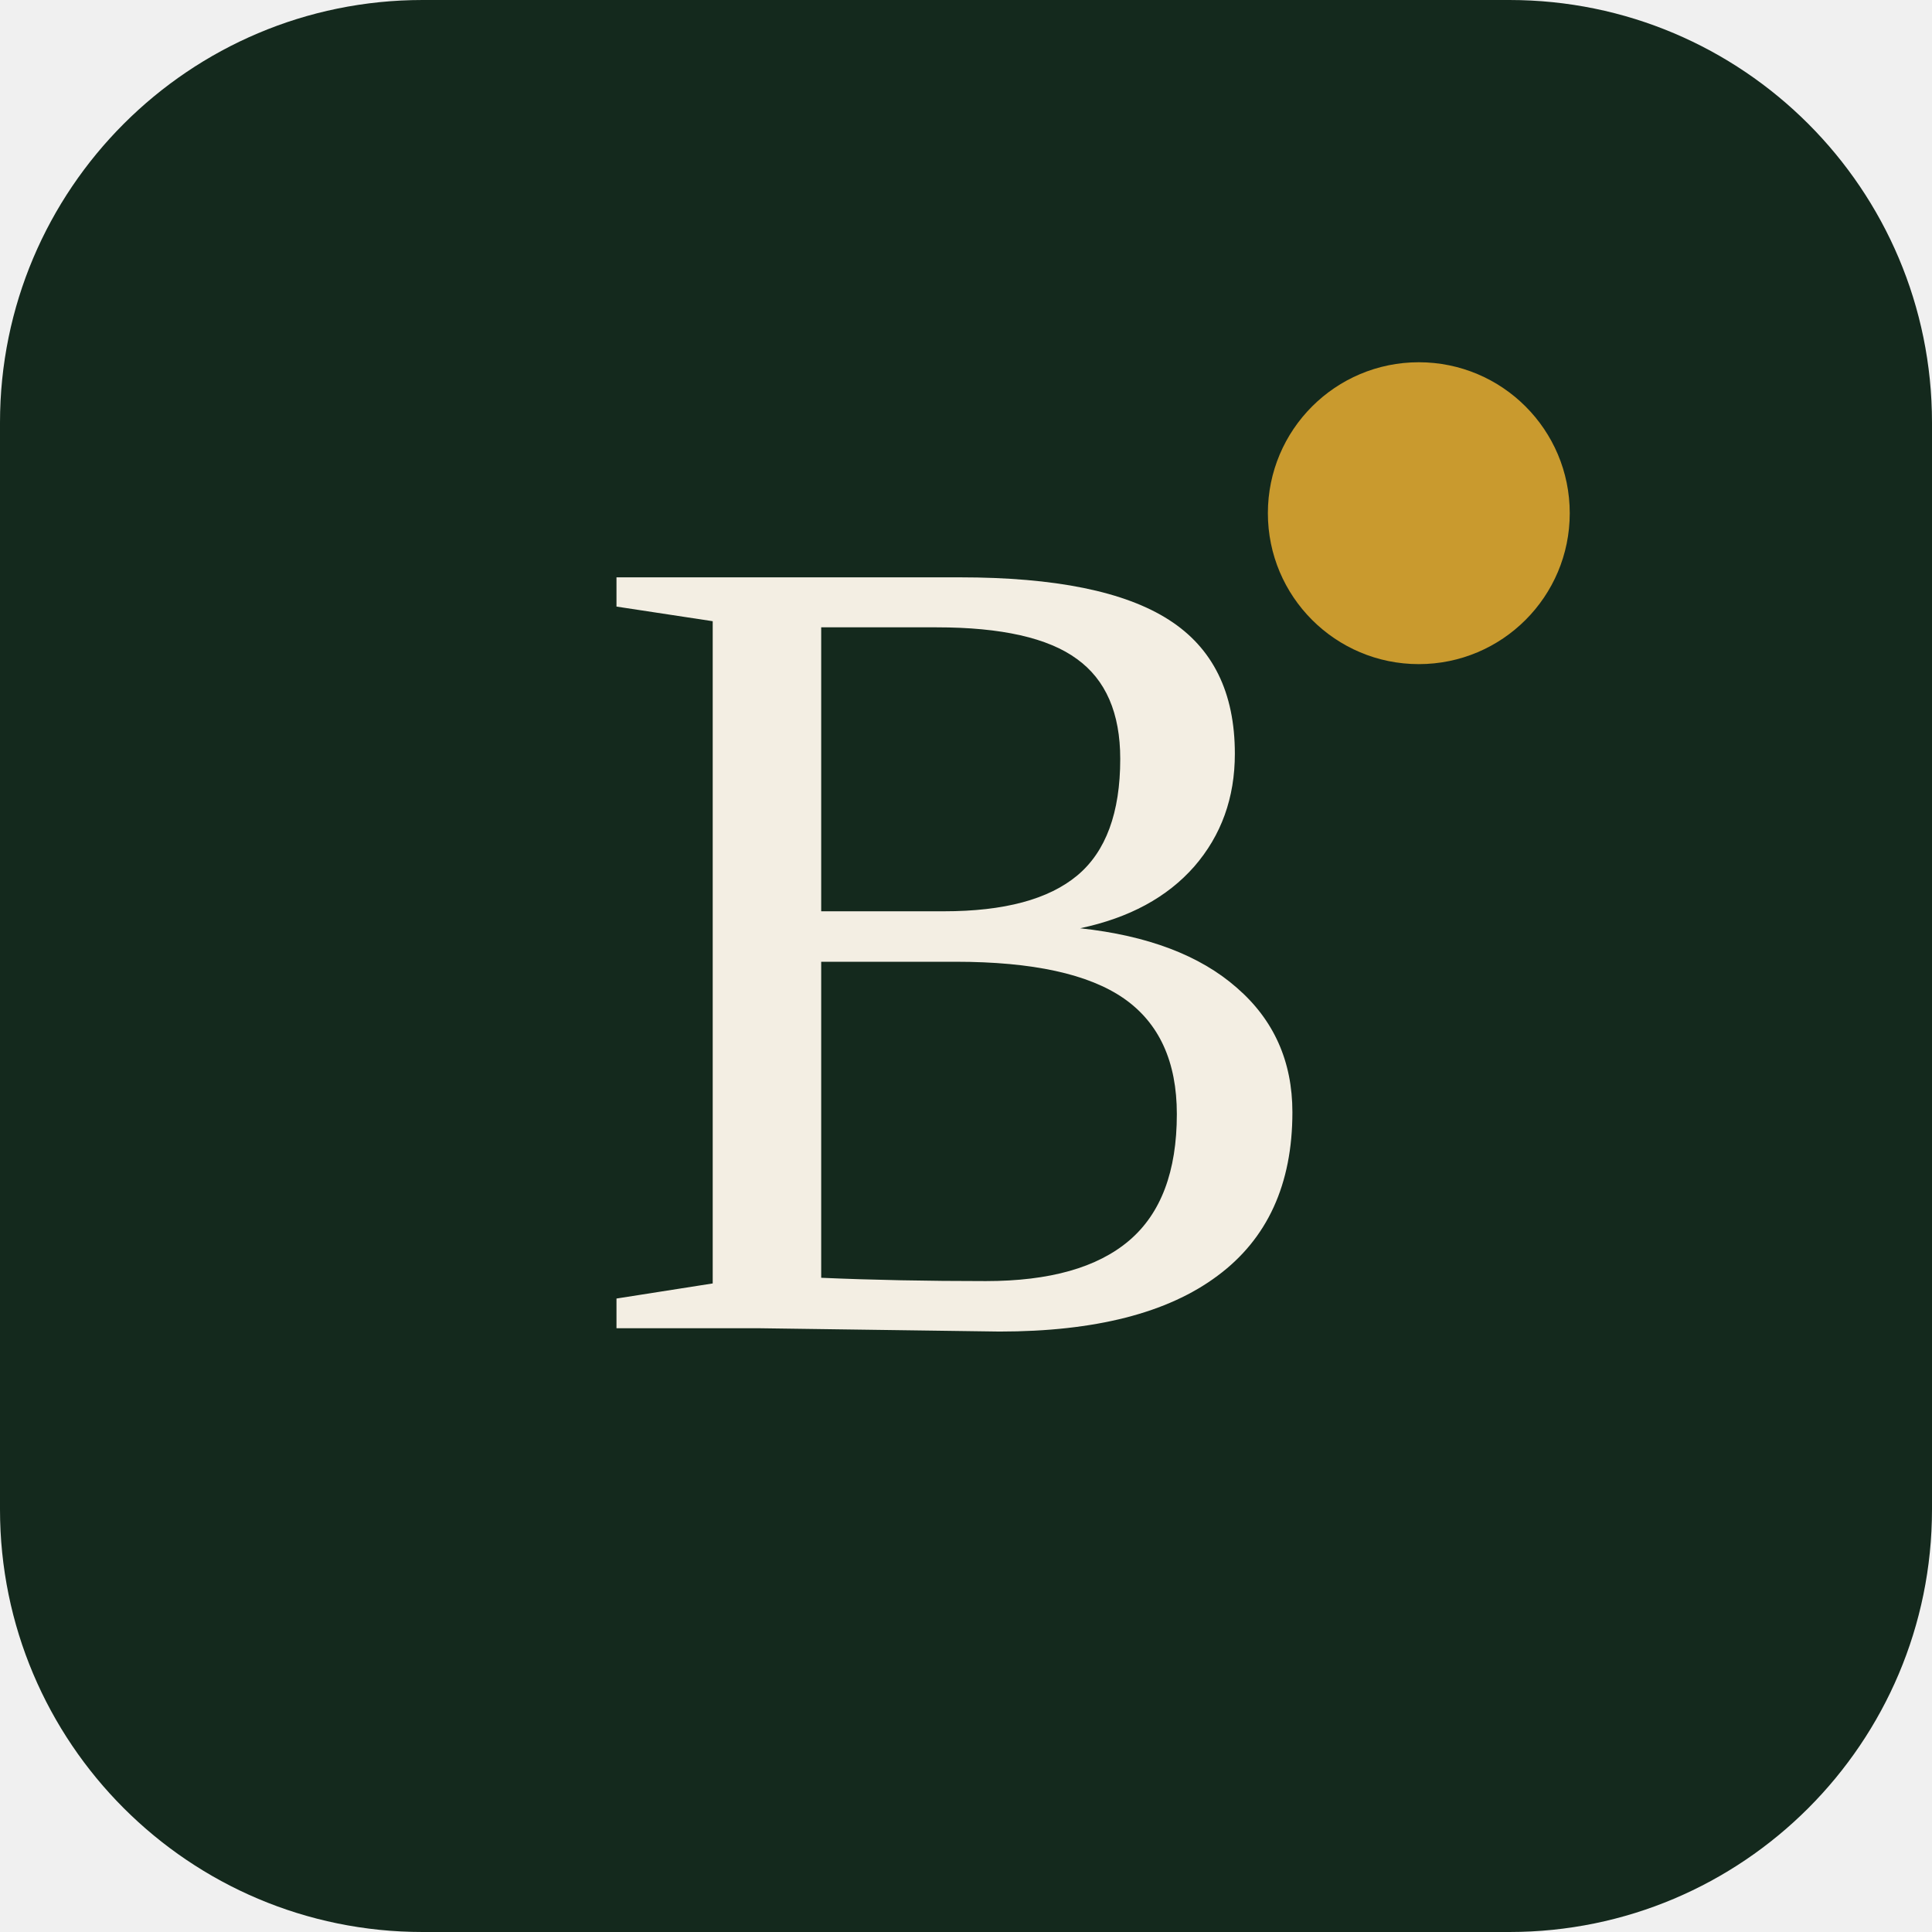
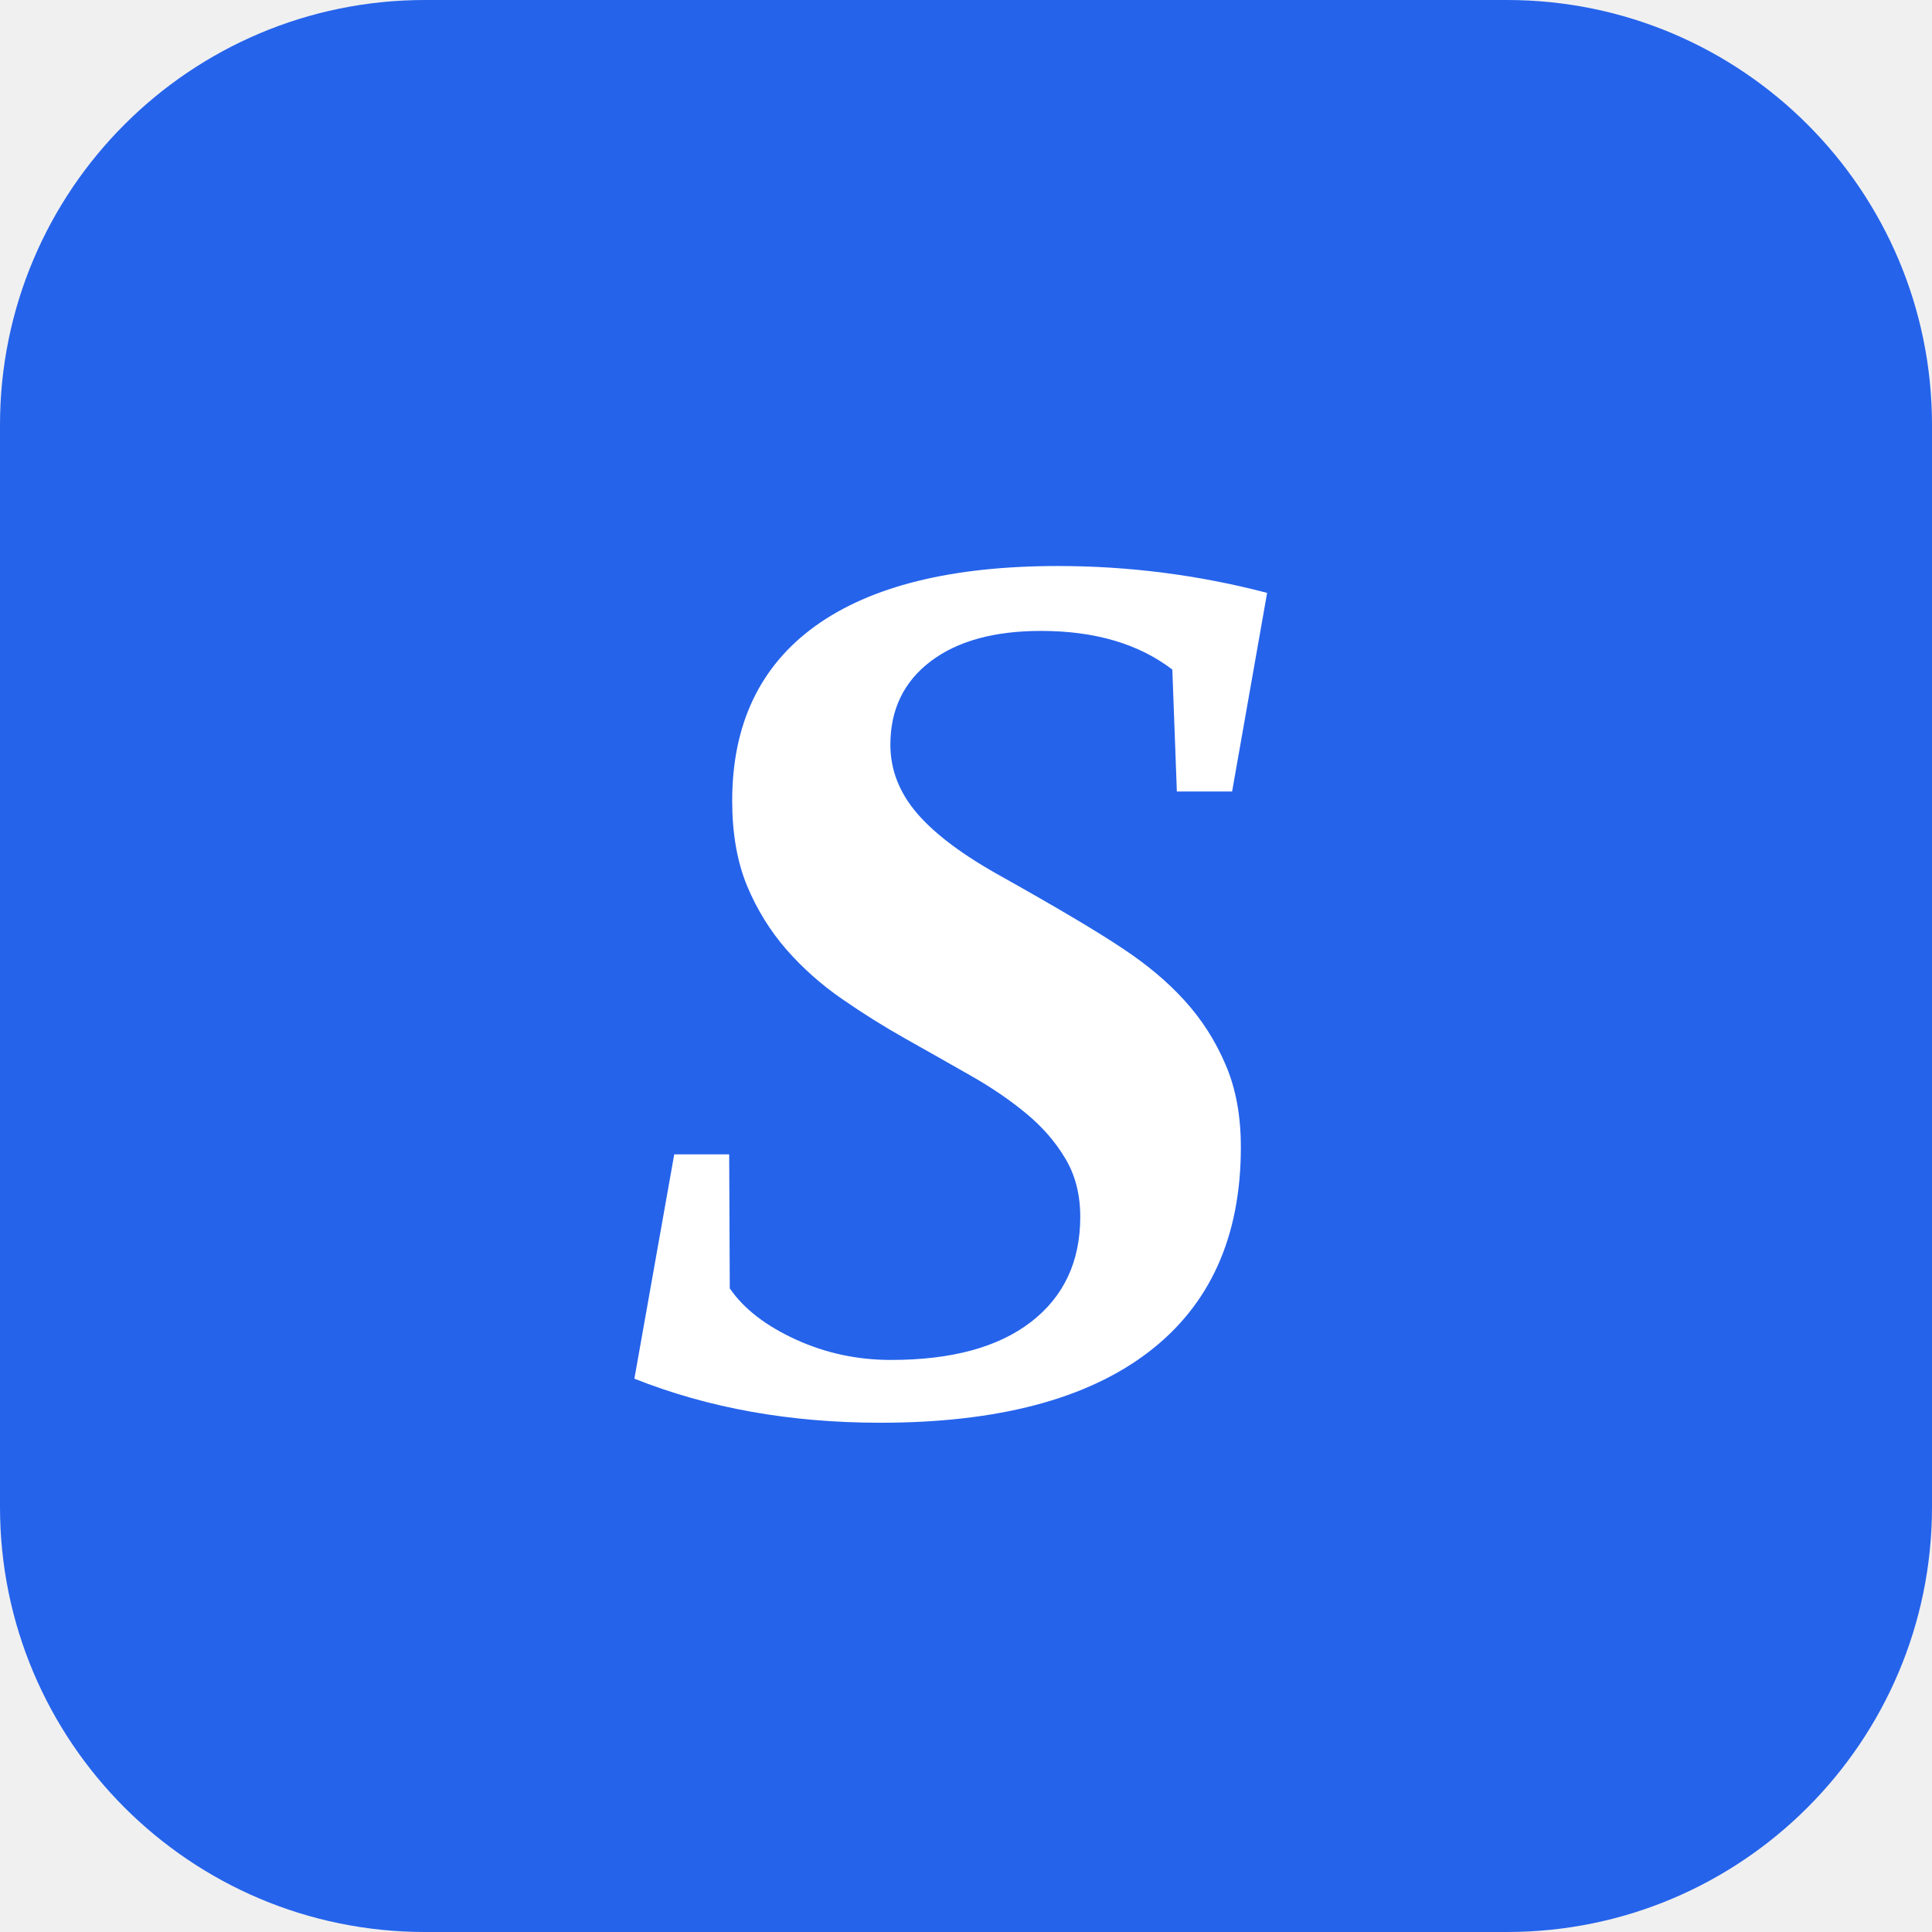
- <svg xmlns="http://www.w3.org/2000/svg" viewBox="0 0 64 64">
-   <rect width="64" height="64" rx="14" fill="#14291D" />
-   <text x="32" y="44" text-anchor="middle" font-family="Georgia, 'Times New Roman', serif" font-size="38" fill="#F3EEE3">B</text>
-   <circle cx="47" cy="17" r="5" fill="#C99A2E" />
+ <svg xmlns="http://www.w3.org/2000/svg" viewBox="0 0 100 100">
+   <rect width="100" height="100" rx="22" fill="#2563eb" />
+   <text x="50" y="73" text-anchor="middle" font-family="Georgia, 'Times New Roman', serif" font-size="66" font-style="italic" font-weight="700" fill="#ffffff">S</text>
</svg>
